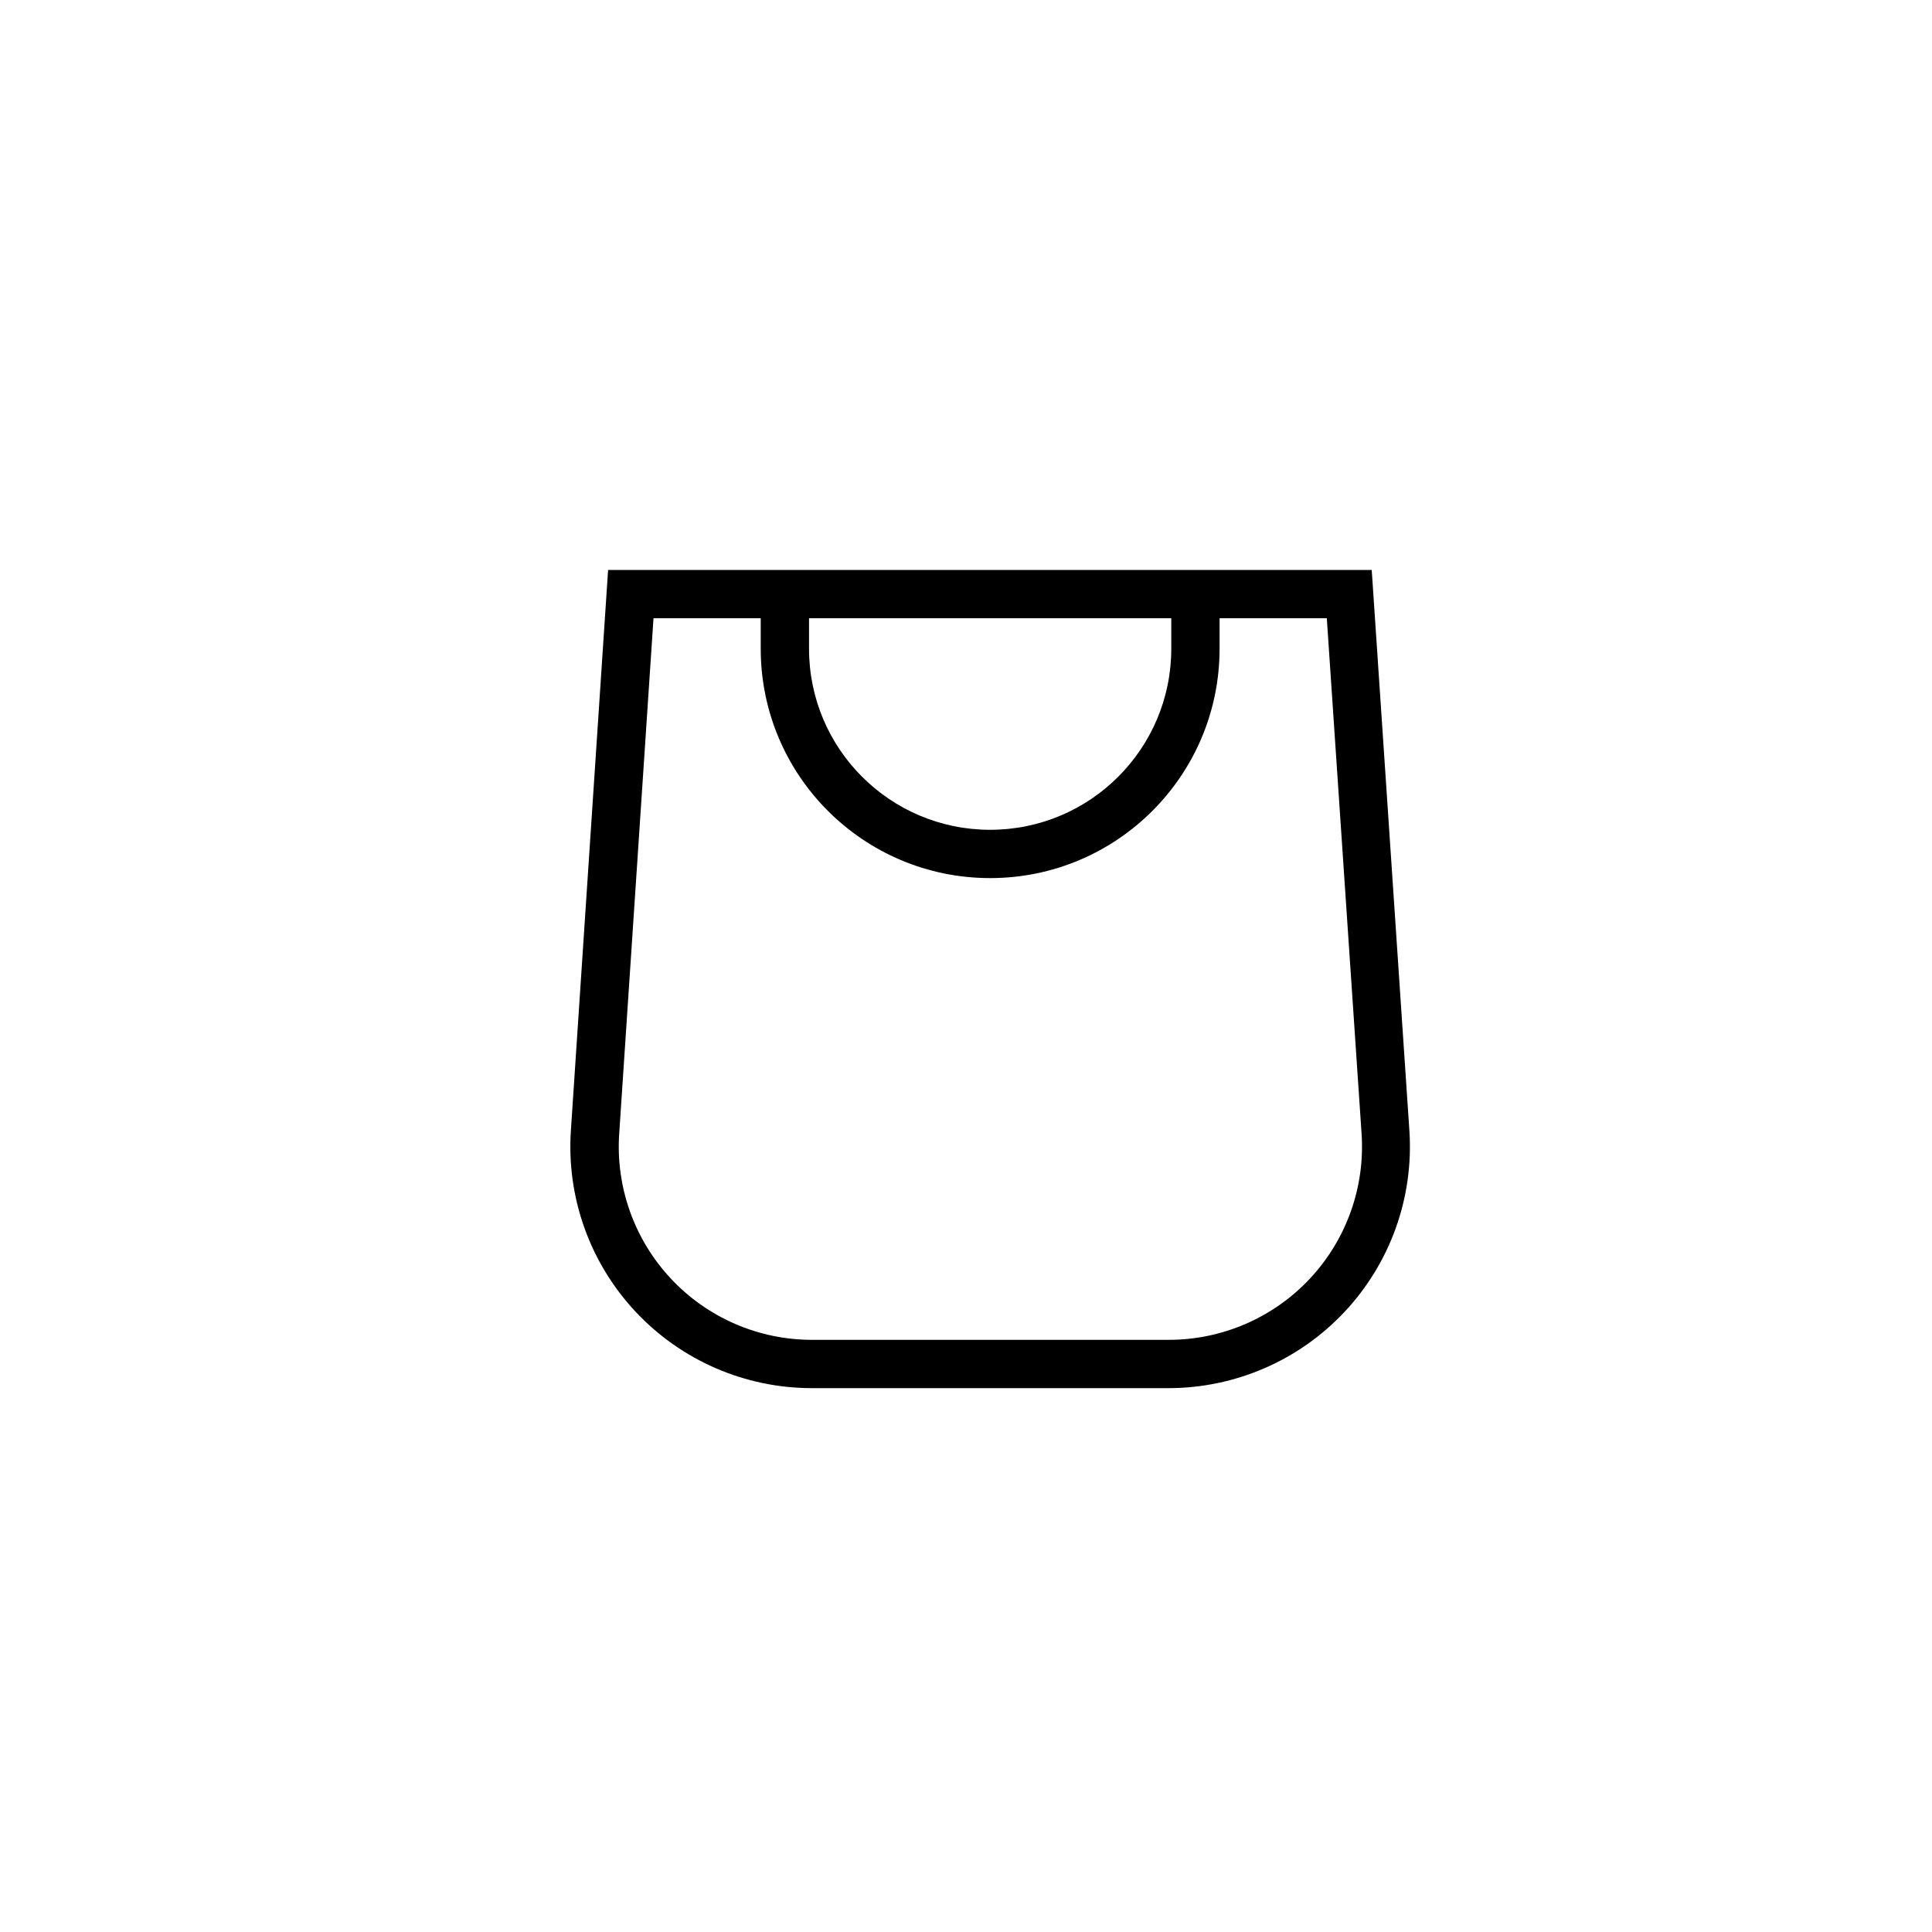
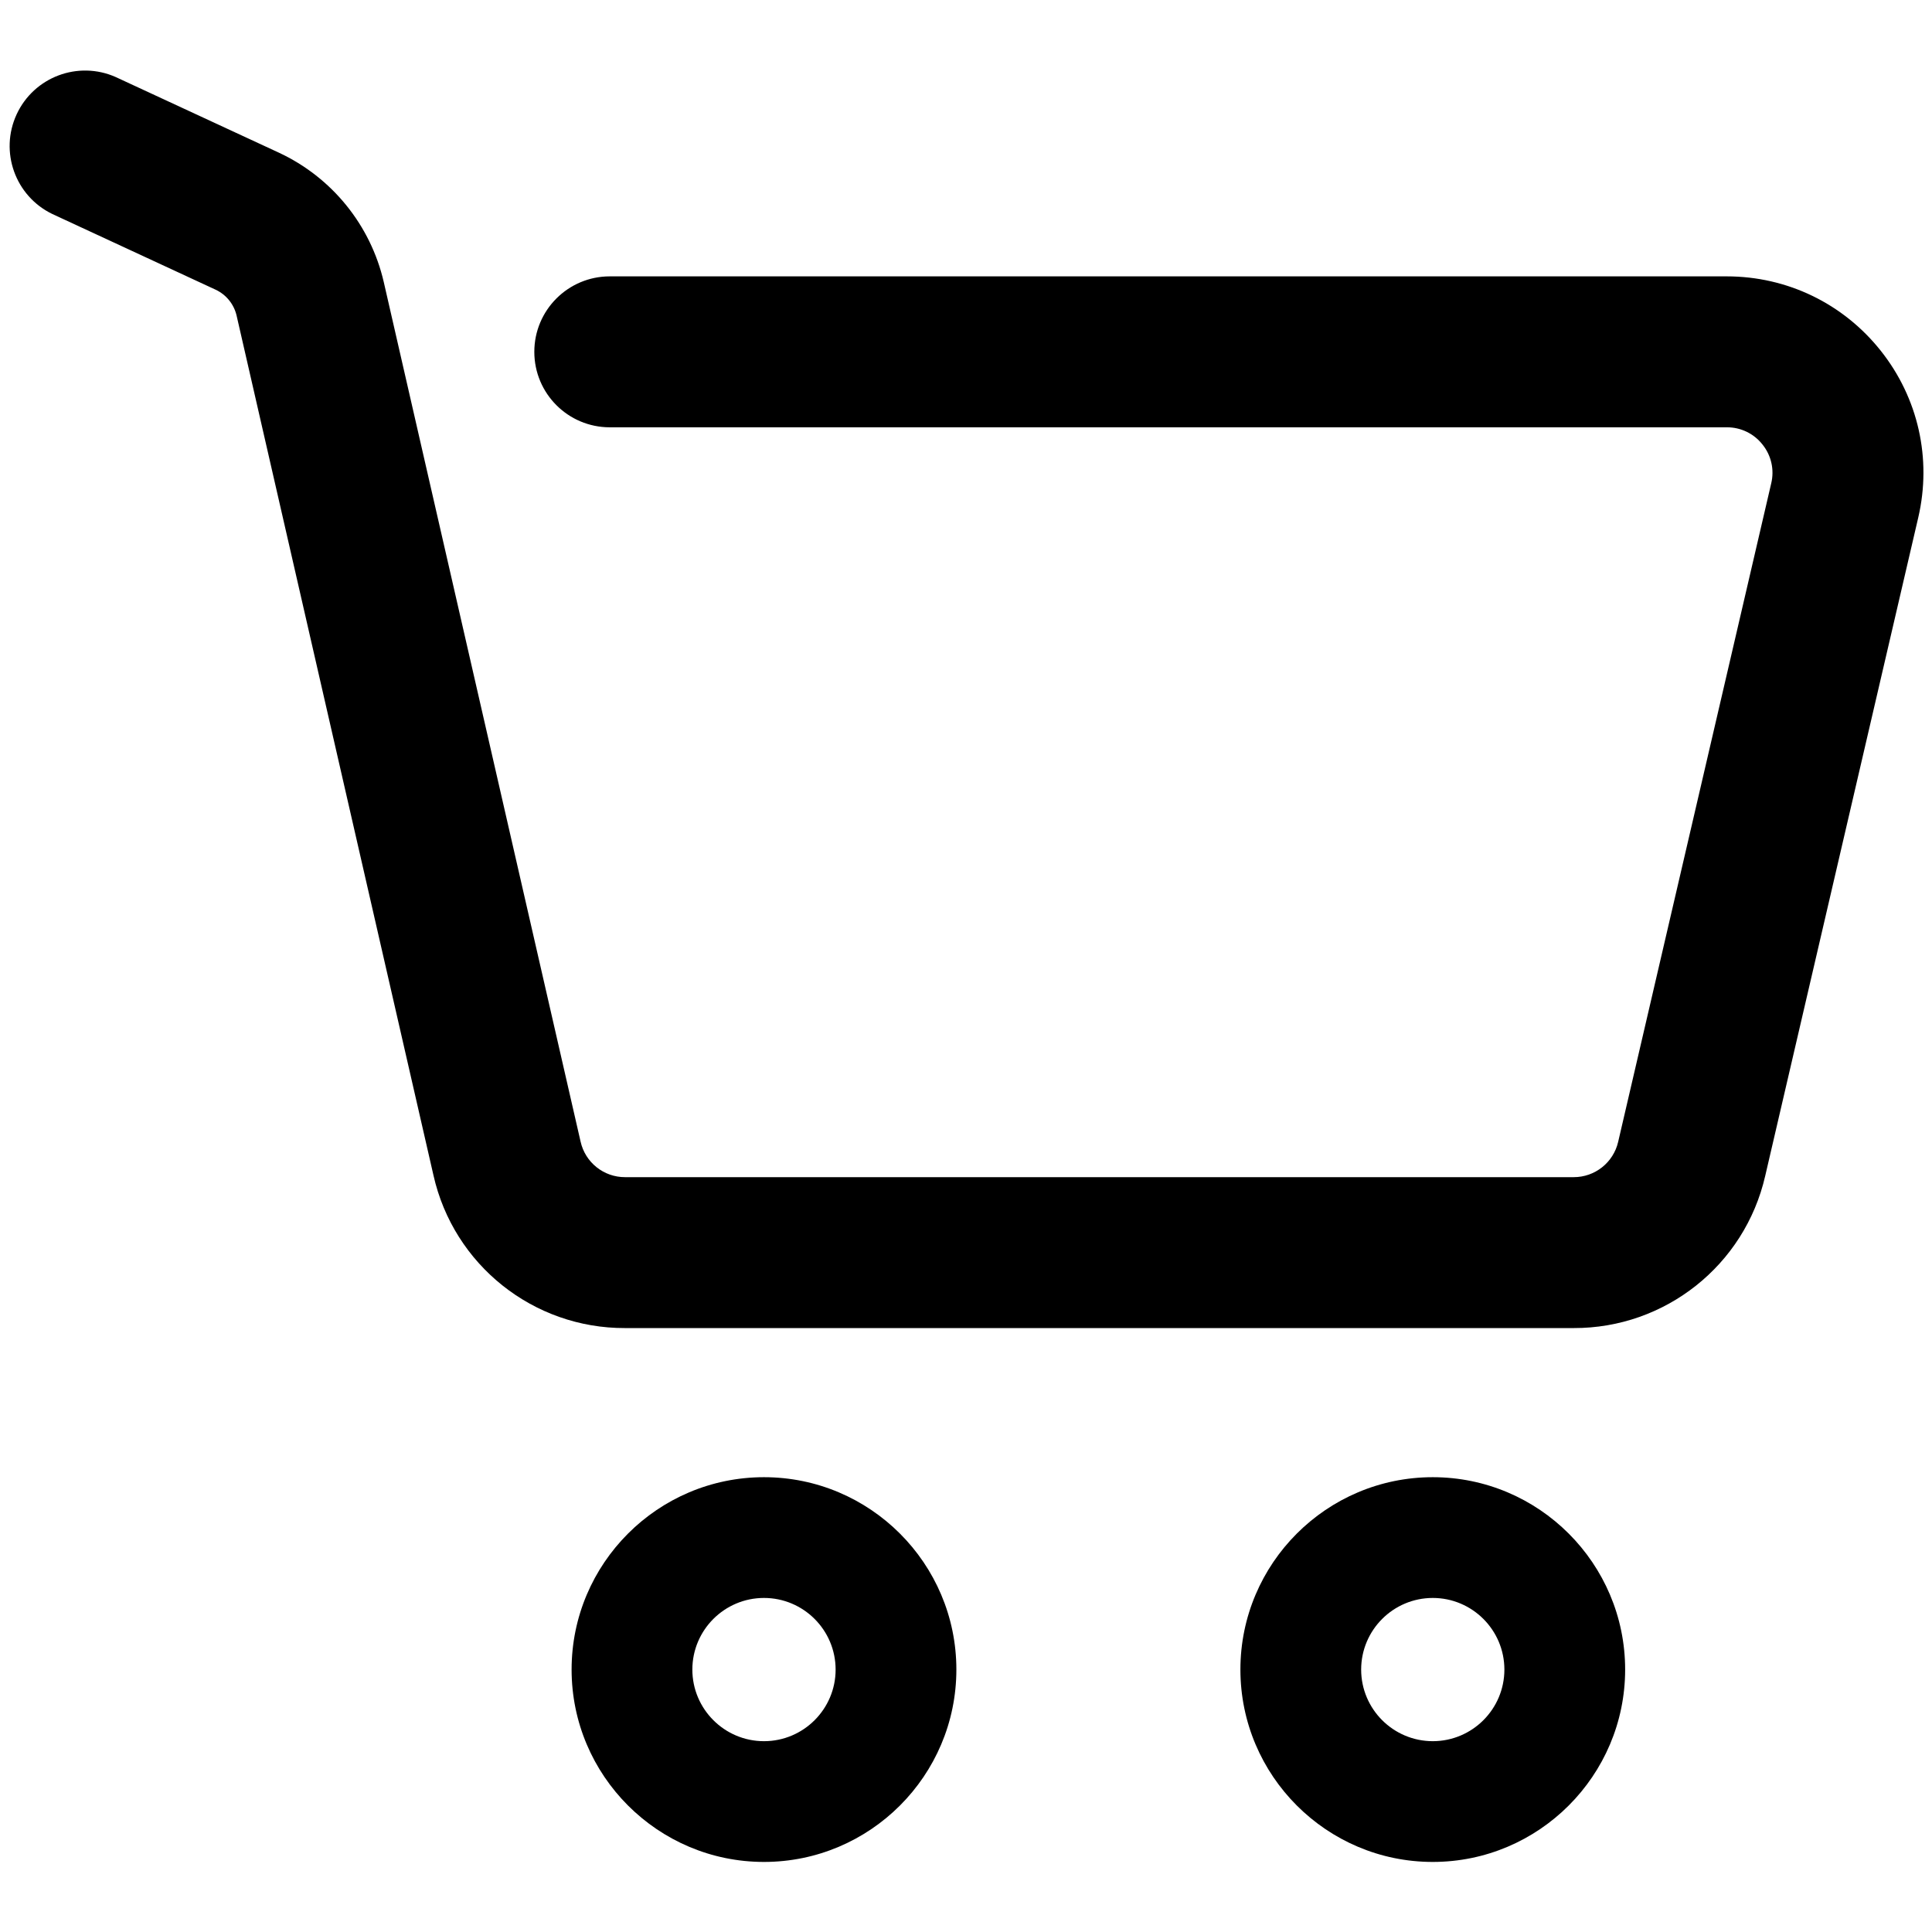
- <svg xmlns="http://www.w3.org/2000/svg" fill="none" class="icon icon-cart-empty" viewBox="0 0 40 40">
-   <path fill="currentColor" fill-rule="evenodd" d="M15.75 11.8h-3.16l-.77 11.6a5 5 0 0 0 4.99 5.34h7.38a5 5 0 0 0 4.99-5.33L28.4 11.8zm0 1h-2.22l-.71 10.67a4 4 0 0 0 3.99 4.27h7.38a4 4 0 0 0 4-4.27l-.72-10.67h-2.22v.63a4.75 4.75 0 1 1-9.5 0zm8.5 0h-7.5v.63a3.75 3.75 0 1 0 7.5 0z" />
+ <svg xmlns="http://www.w3.org/2000/svg" version="1.1" class="icon icon-cart-empty" x="0" y="0" viewBox="0 0 64 64" xml:space="preserve">
+   <g>
+     <path d="M25.308 61.679c-3.514 0-6.373-2.859-6.373-6.373s2.859-6.372 6.373-6.372 6.373 2.858 6.373 6.372-2.859 6.373-6.373 6.373zm0-8.745a2.375 2.375 0 0 0-2.373 2.372c0 1.309 1.064 2.373 2.373 2.373s2.373-1.064 2.373-2.373a2.375 2.375 0 0 0-2.373-2.372zM47.462 61.679c-3.514 0-6.372-2.859-6.372-6.373s2.858-6.372 6.372-6.372 6.373 2.858 6.373 6.372-2.86 6.373-6.373 6.373zm0-8.745a2.375 2.375 0 0 0-2.372 2.372 2.375 2.375 0 0 0 2.372 2.373 2.375 2.375 0 0 0 2.373-2.373 2.375 2.375 0 0 0-2.373-2.372zM52.128 43.994H20.709a6.482 6.482 0 0 1-6.35-5.061L7.838 10.456a1.264 1.264 0 0 0-.696-.86L1.733 7.089a2.5 2.5 0 0 1 2.102-4.536L9.244 5.06a6.293 6.293 0 0 1 3.468 4.28l6.521 28.479a1.506 1.506 0 0 0 1.476 1.176h31.419a1.51 1.51 0 0 0 1.476-1.171l5.07-21.813a1.488 1.488 0 0 0-.288-1.284 1.49 1.49 0 0 0-1.186-.572h-37a2.5 2.5 0 1 1 0-5h37c1.999 0 3.857.897 5.101 2.462s1.696 3.579 1.244 5.526l-5.071 21.814a6.489 6.489 0 0 1-6.346 5.037z" fill="currentColor" opacity="1" data-original="currentColor" />
+   </g>
</svg>
